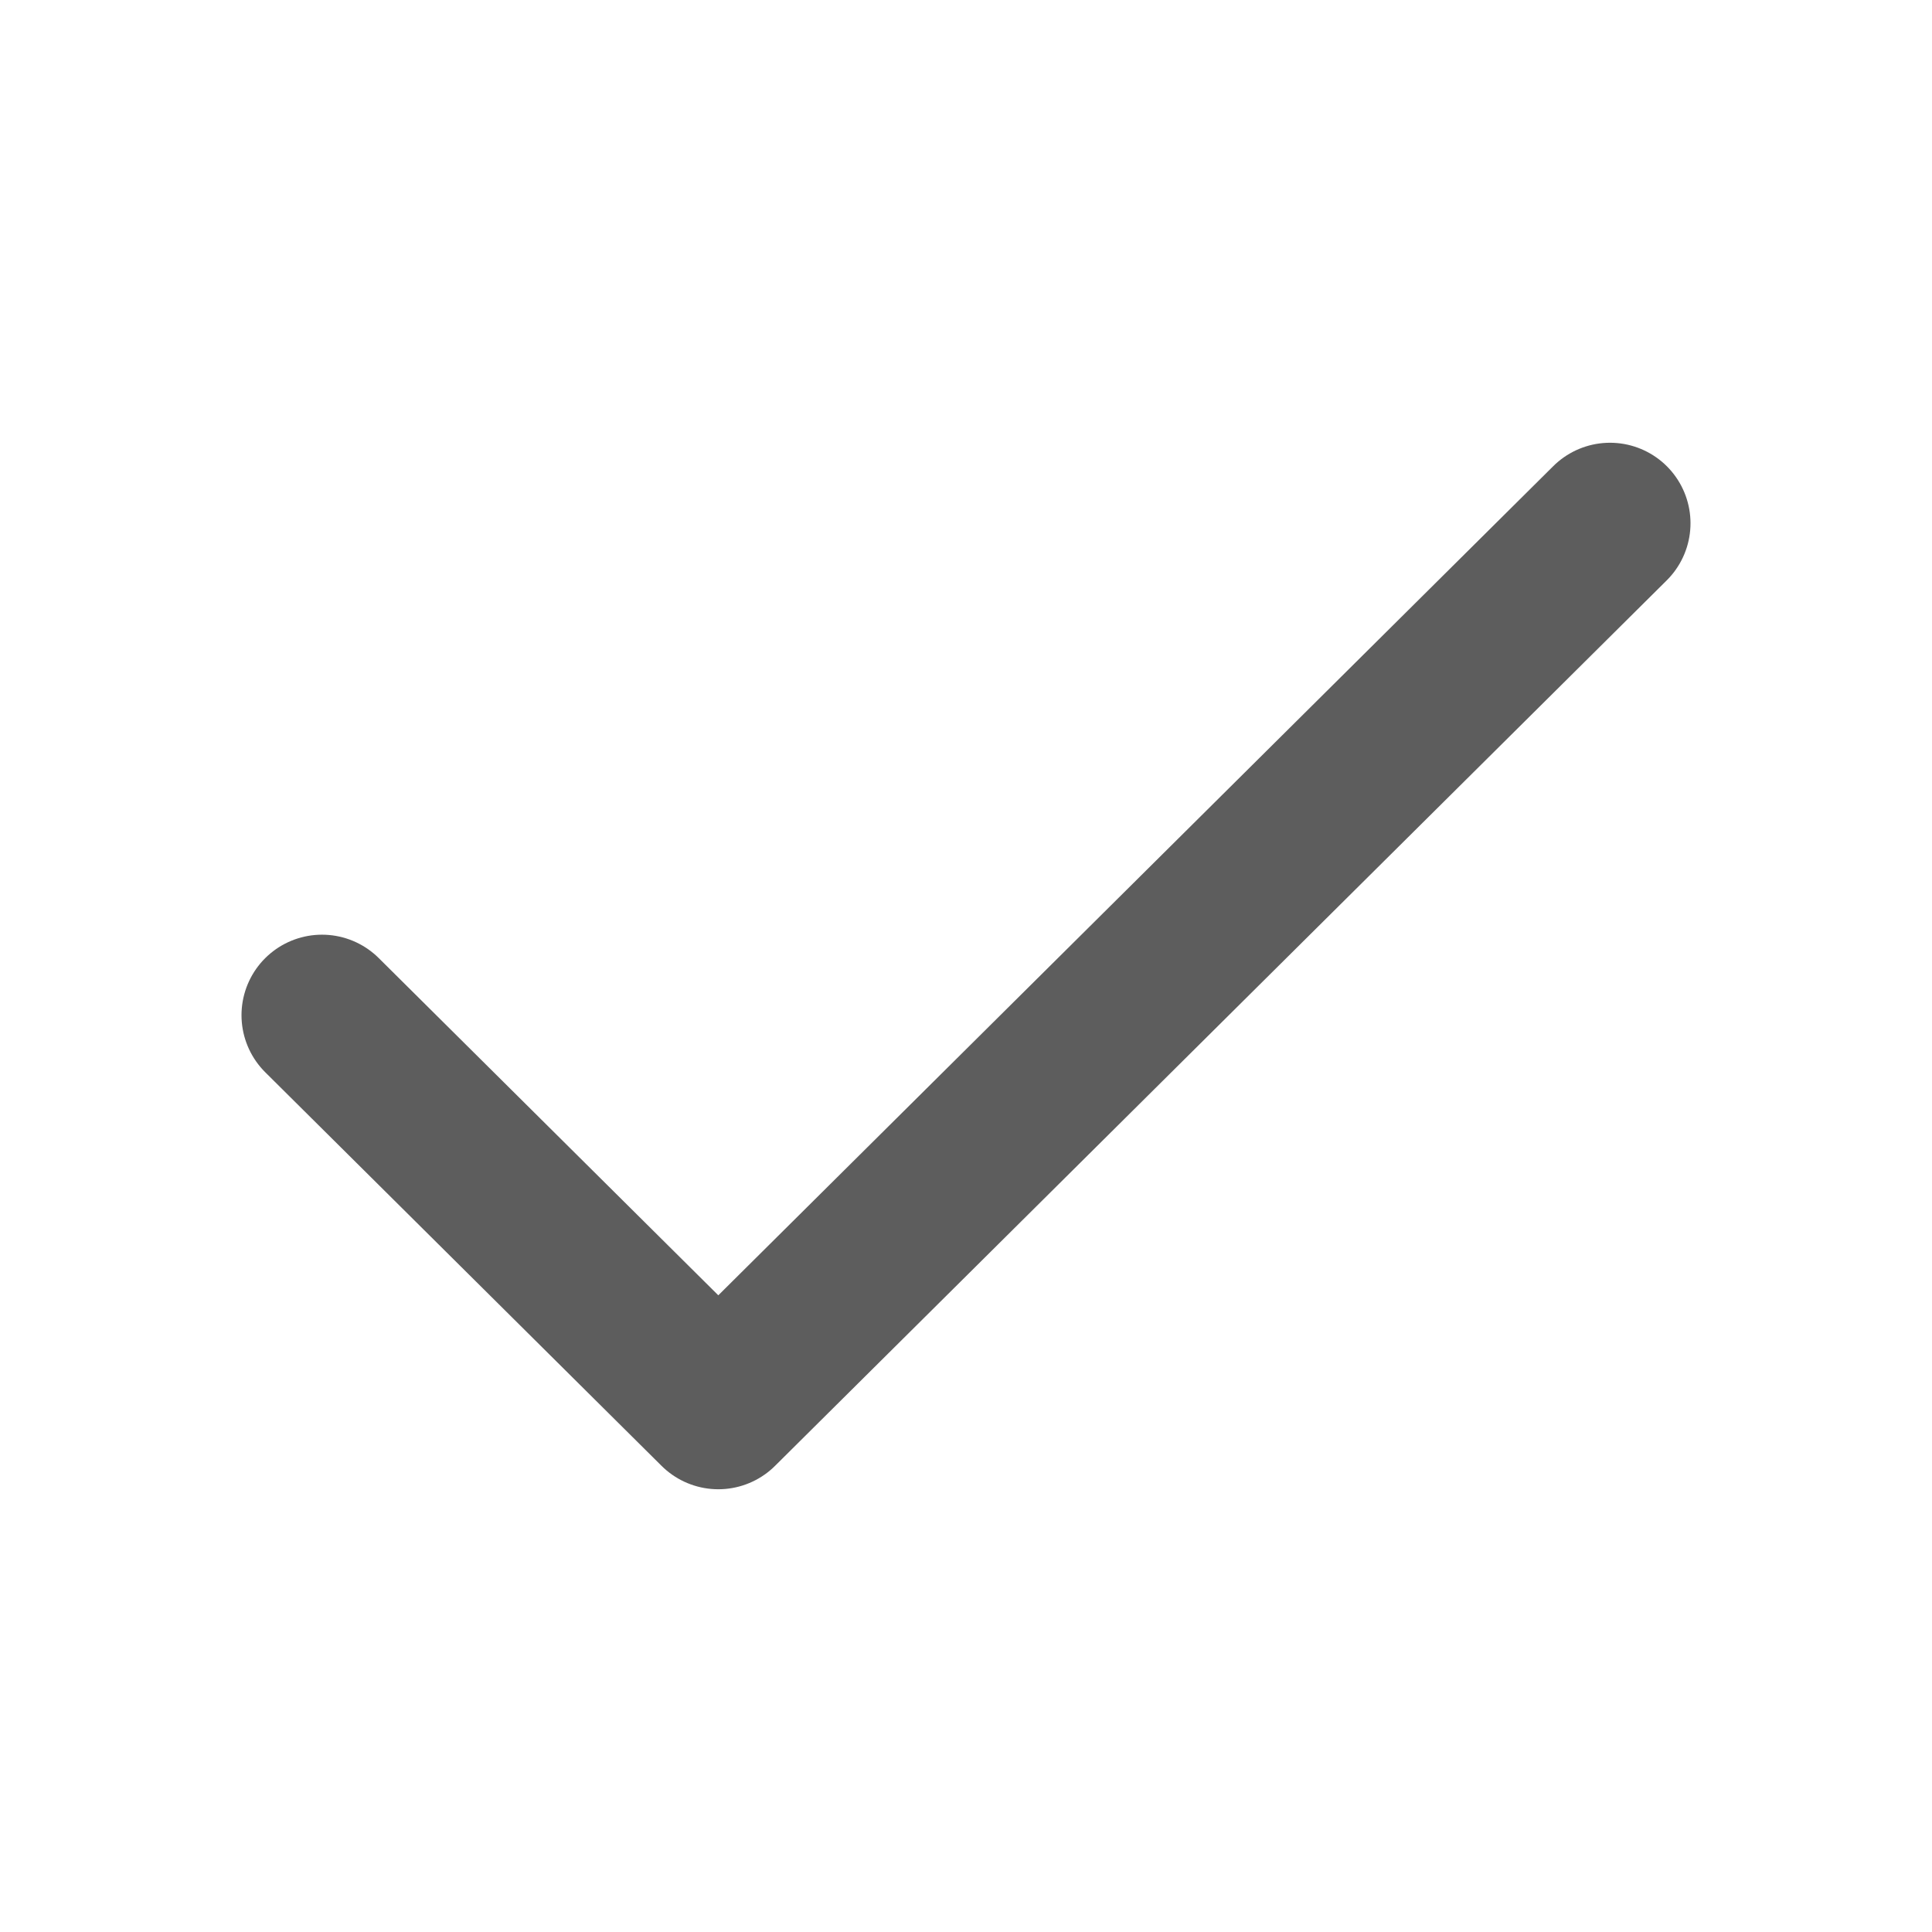
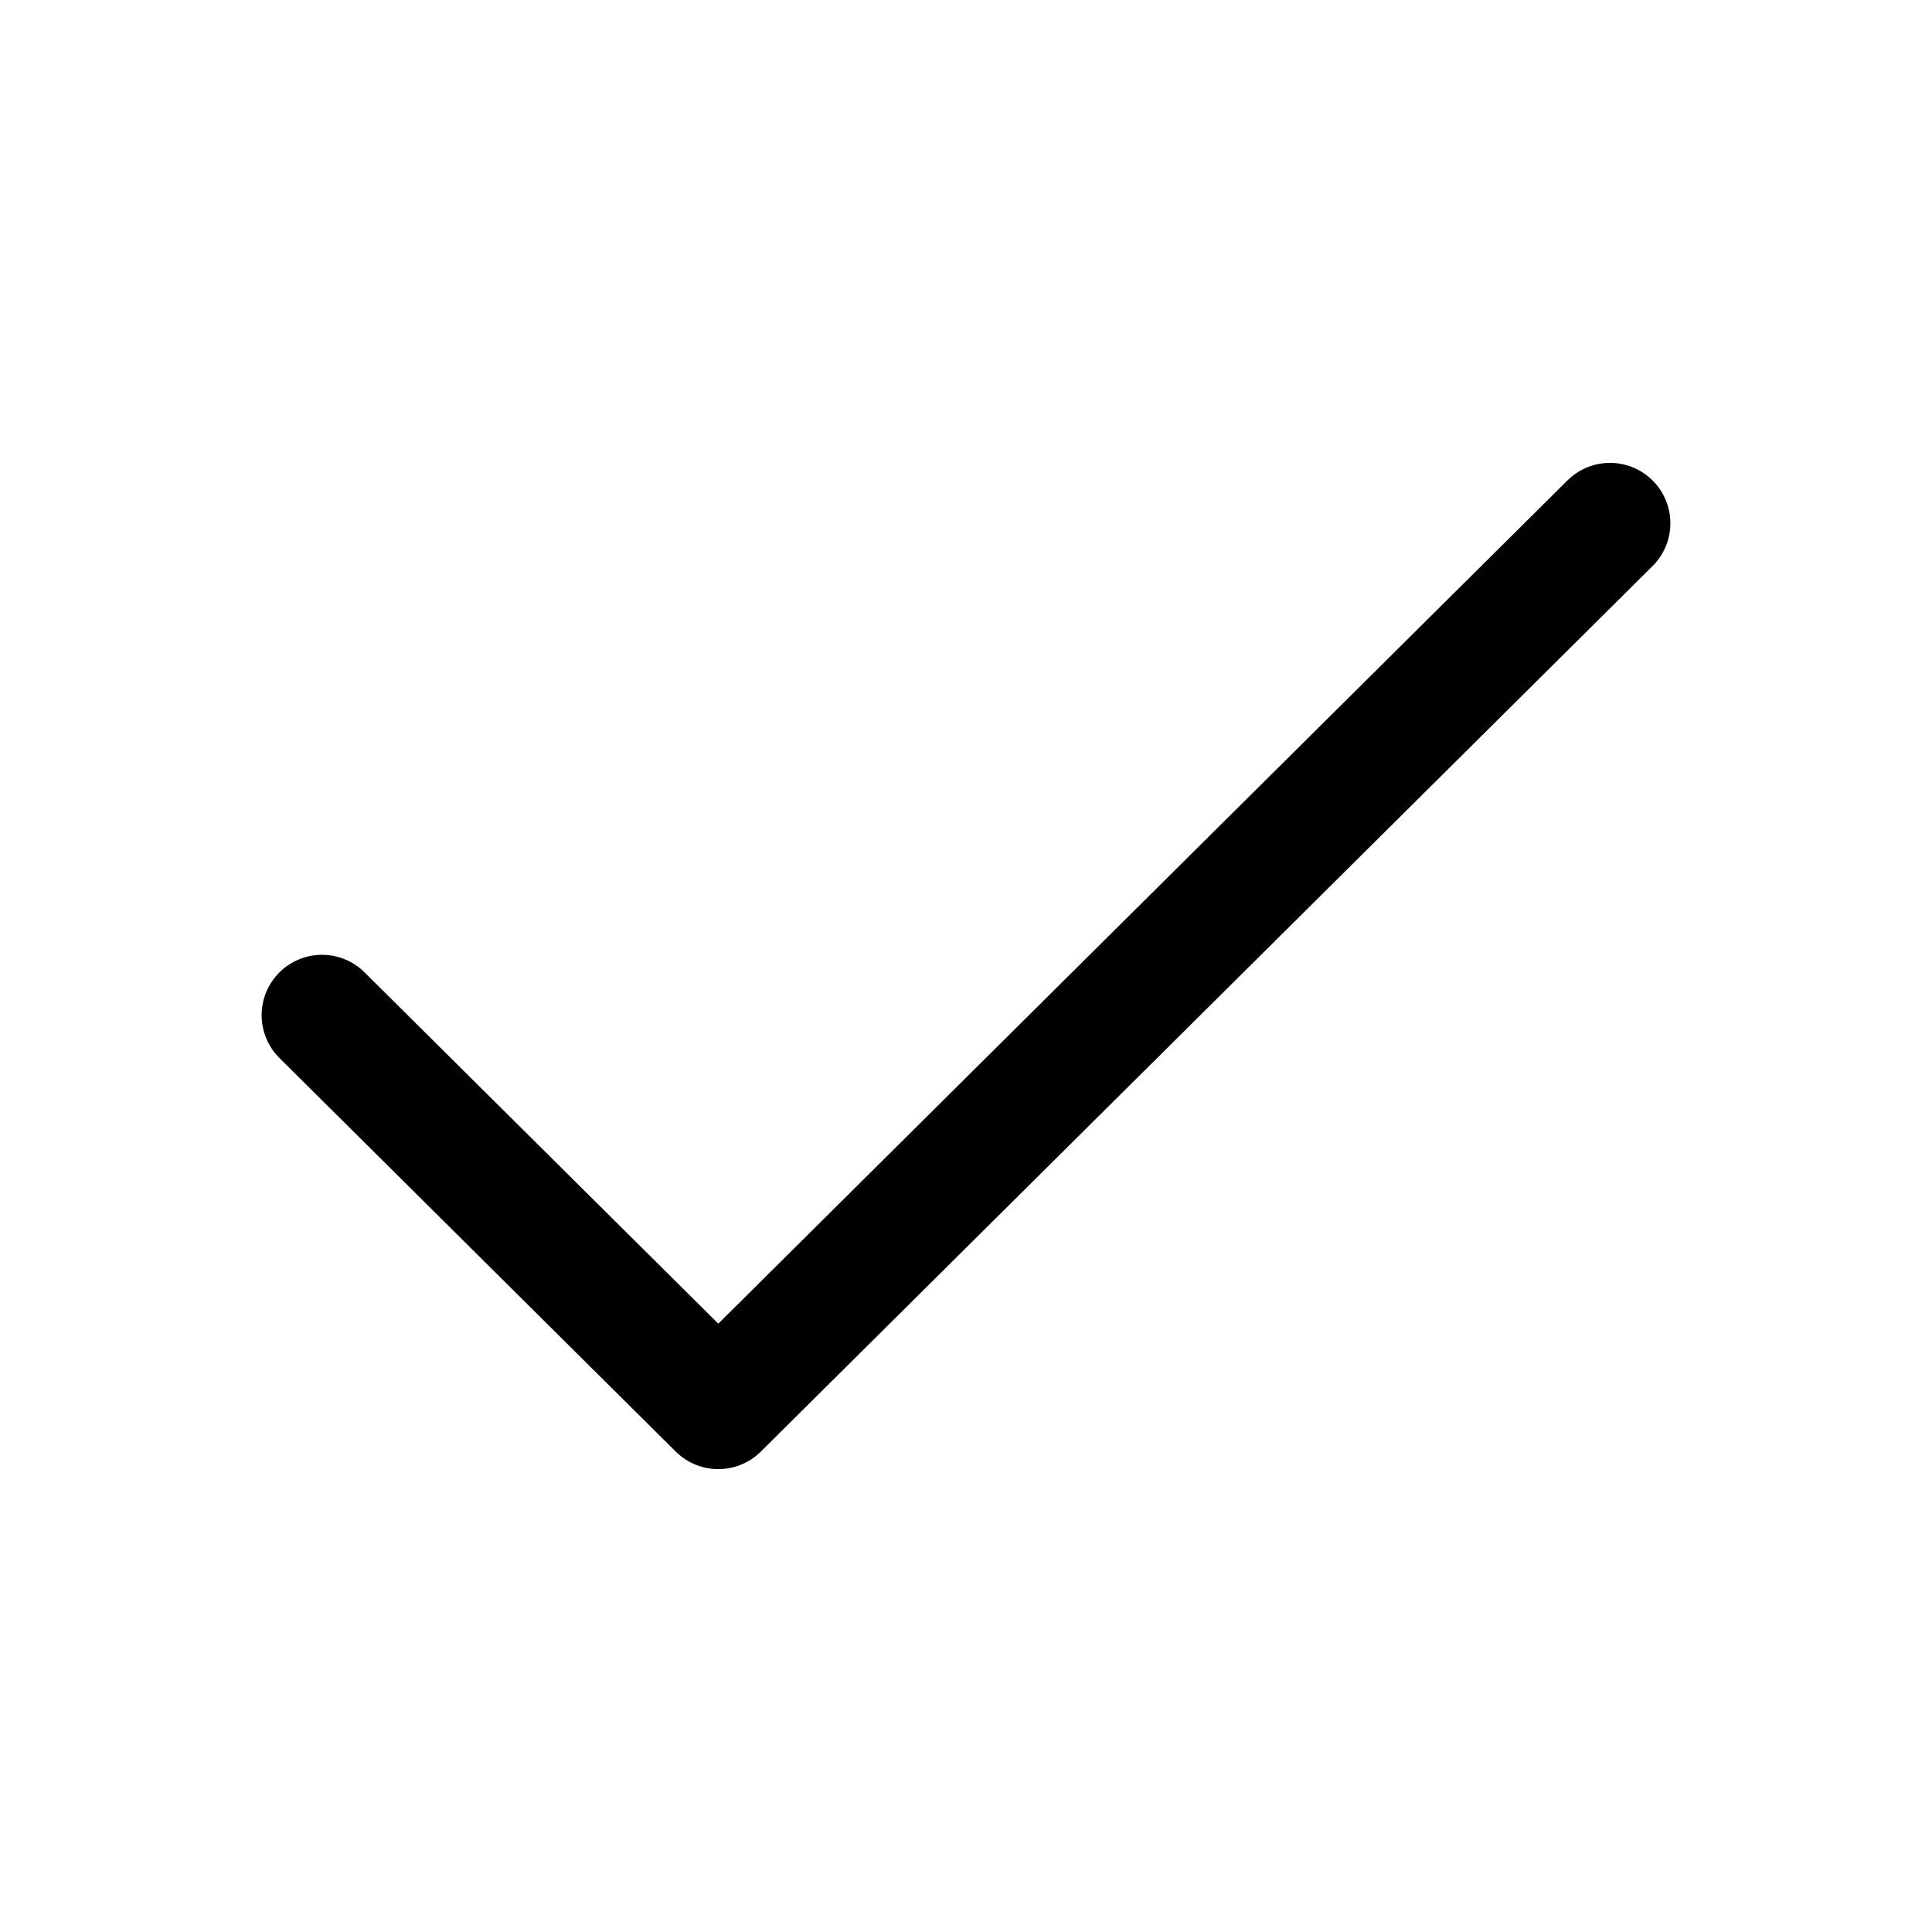
<svg xmlns="http://www.w3.org/2000/svg" width="800px" height="800px" viewBox="0 0 24 24" fill="none">
  <g id="SVGRepo_bgCarrier" stroke-width="0" />
  <g id="SVGRepo_tracerCarrier" stroke-linecap="round" stroke-linejoin="round" />
  <g id="SVGRepo_iconCarrier">
-     <path d="M4 12.611L8.923 17.5L20 6.5" stroke="#5D5D5D" stroke-width="2" stroke-linecap="round" stroke-linejoin="round" />
+     <path d="M4 12.611L8.923 17.5L20 6.5" stroke="currentColor" stroke-width="1.5" stroke-linecap="round" stroke-linejoin="round" />
  </g>
</svg>
